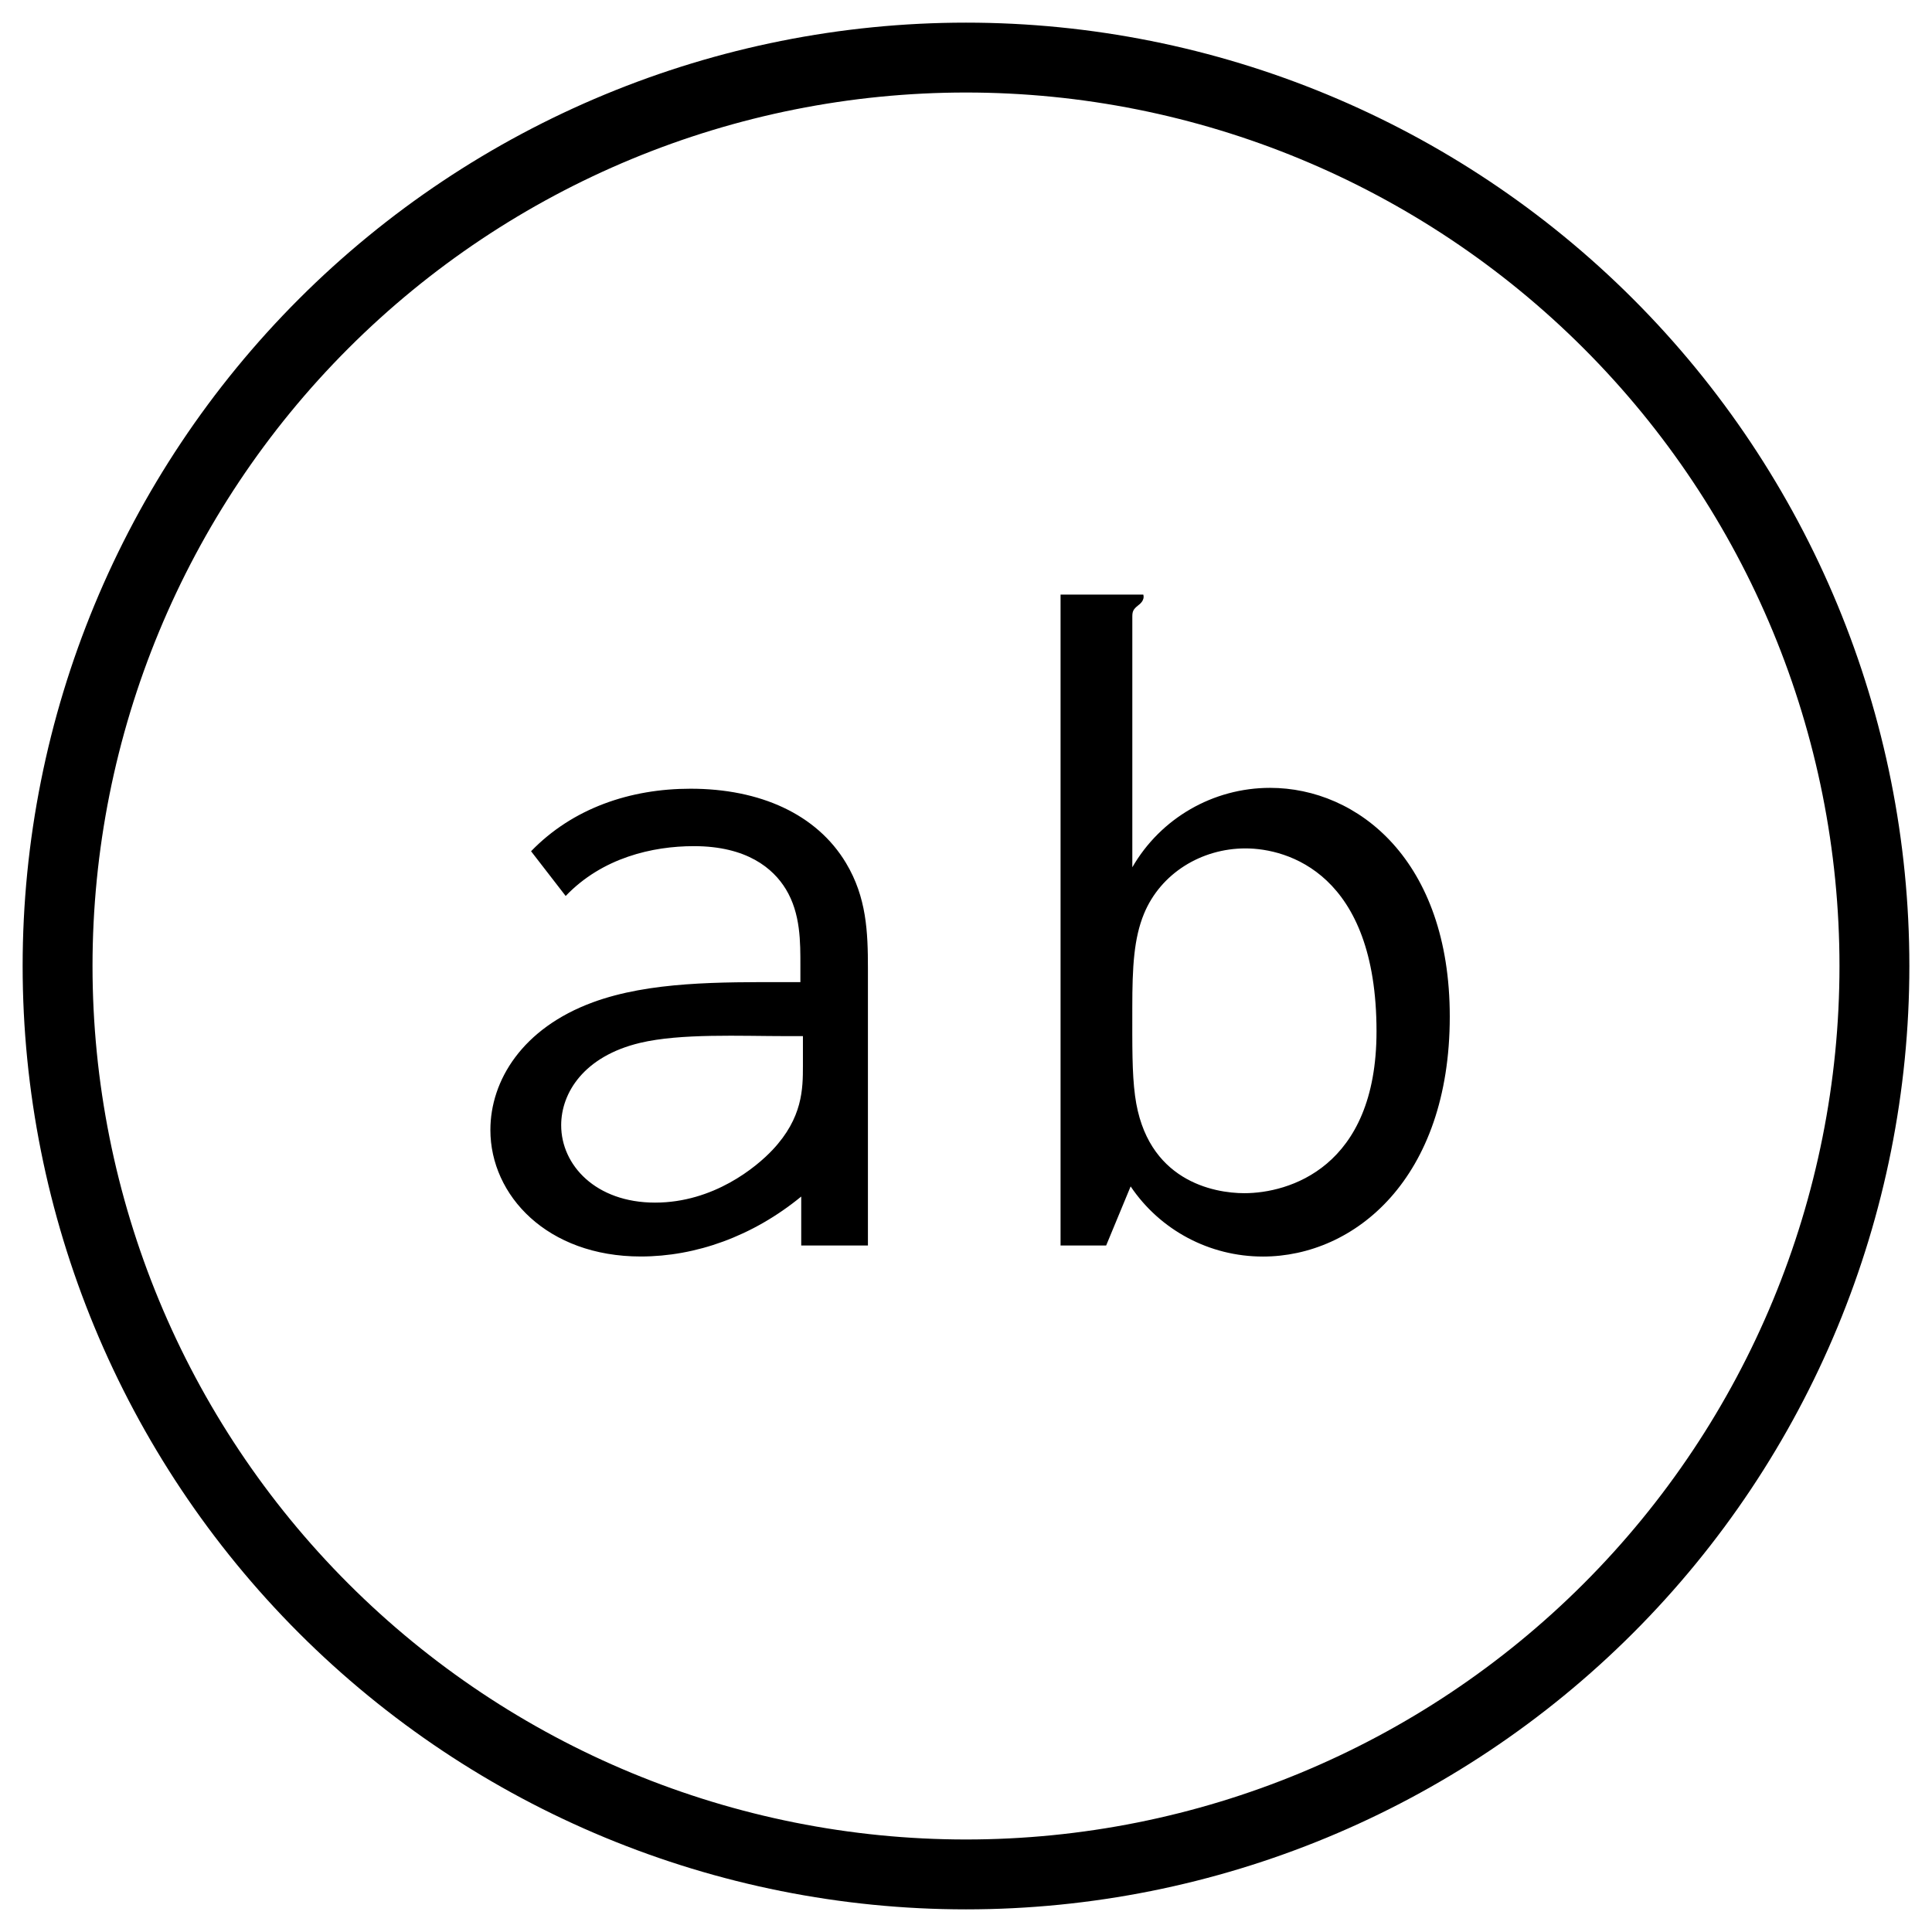
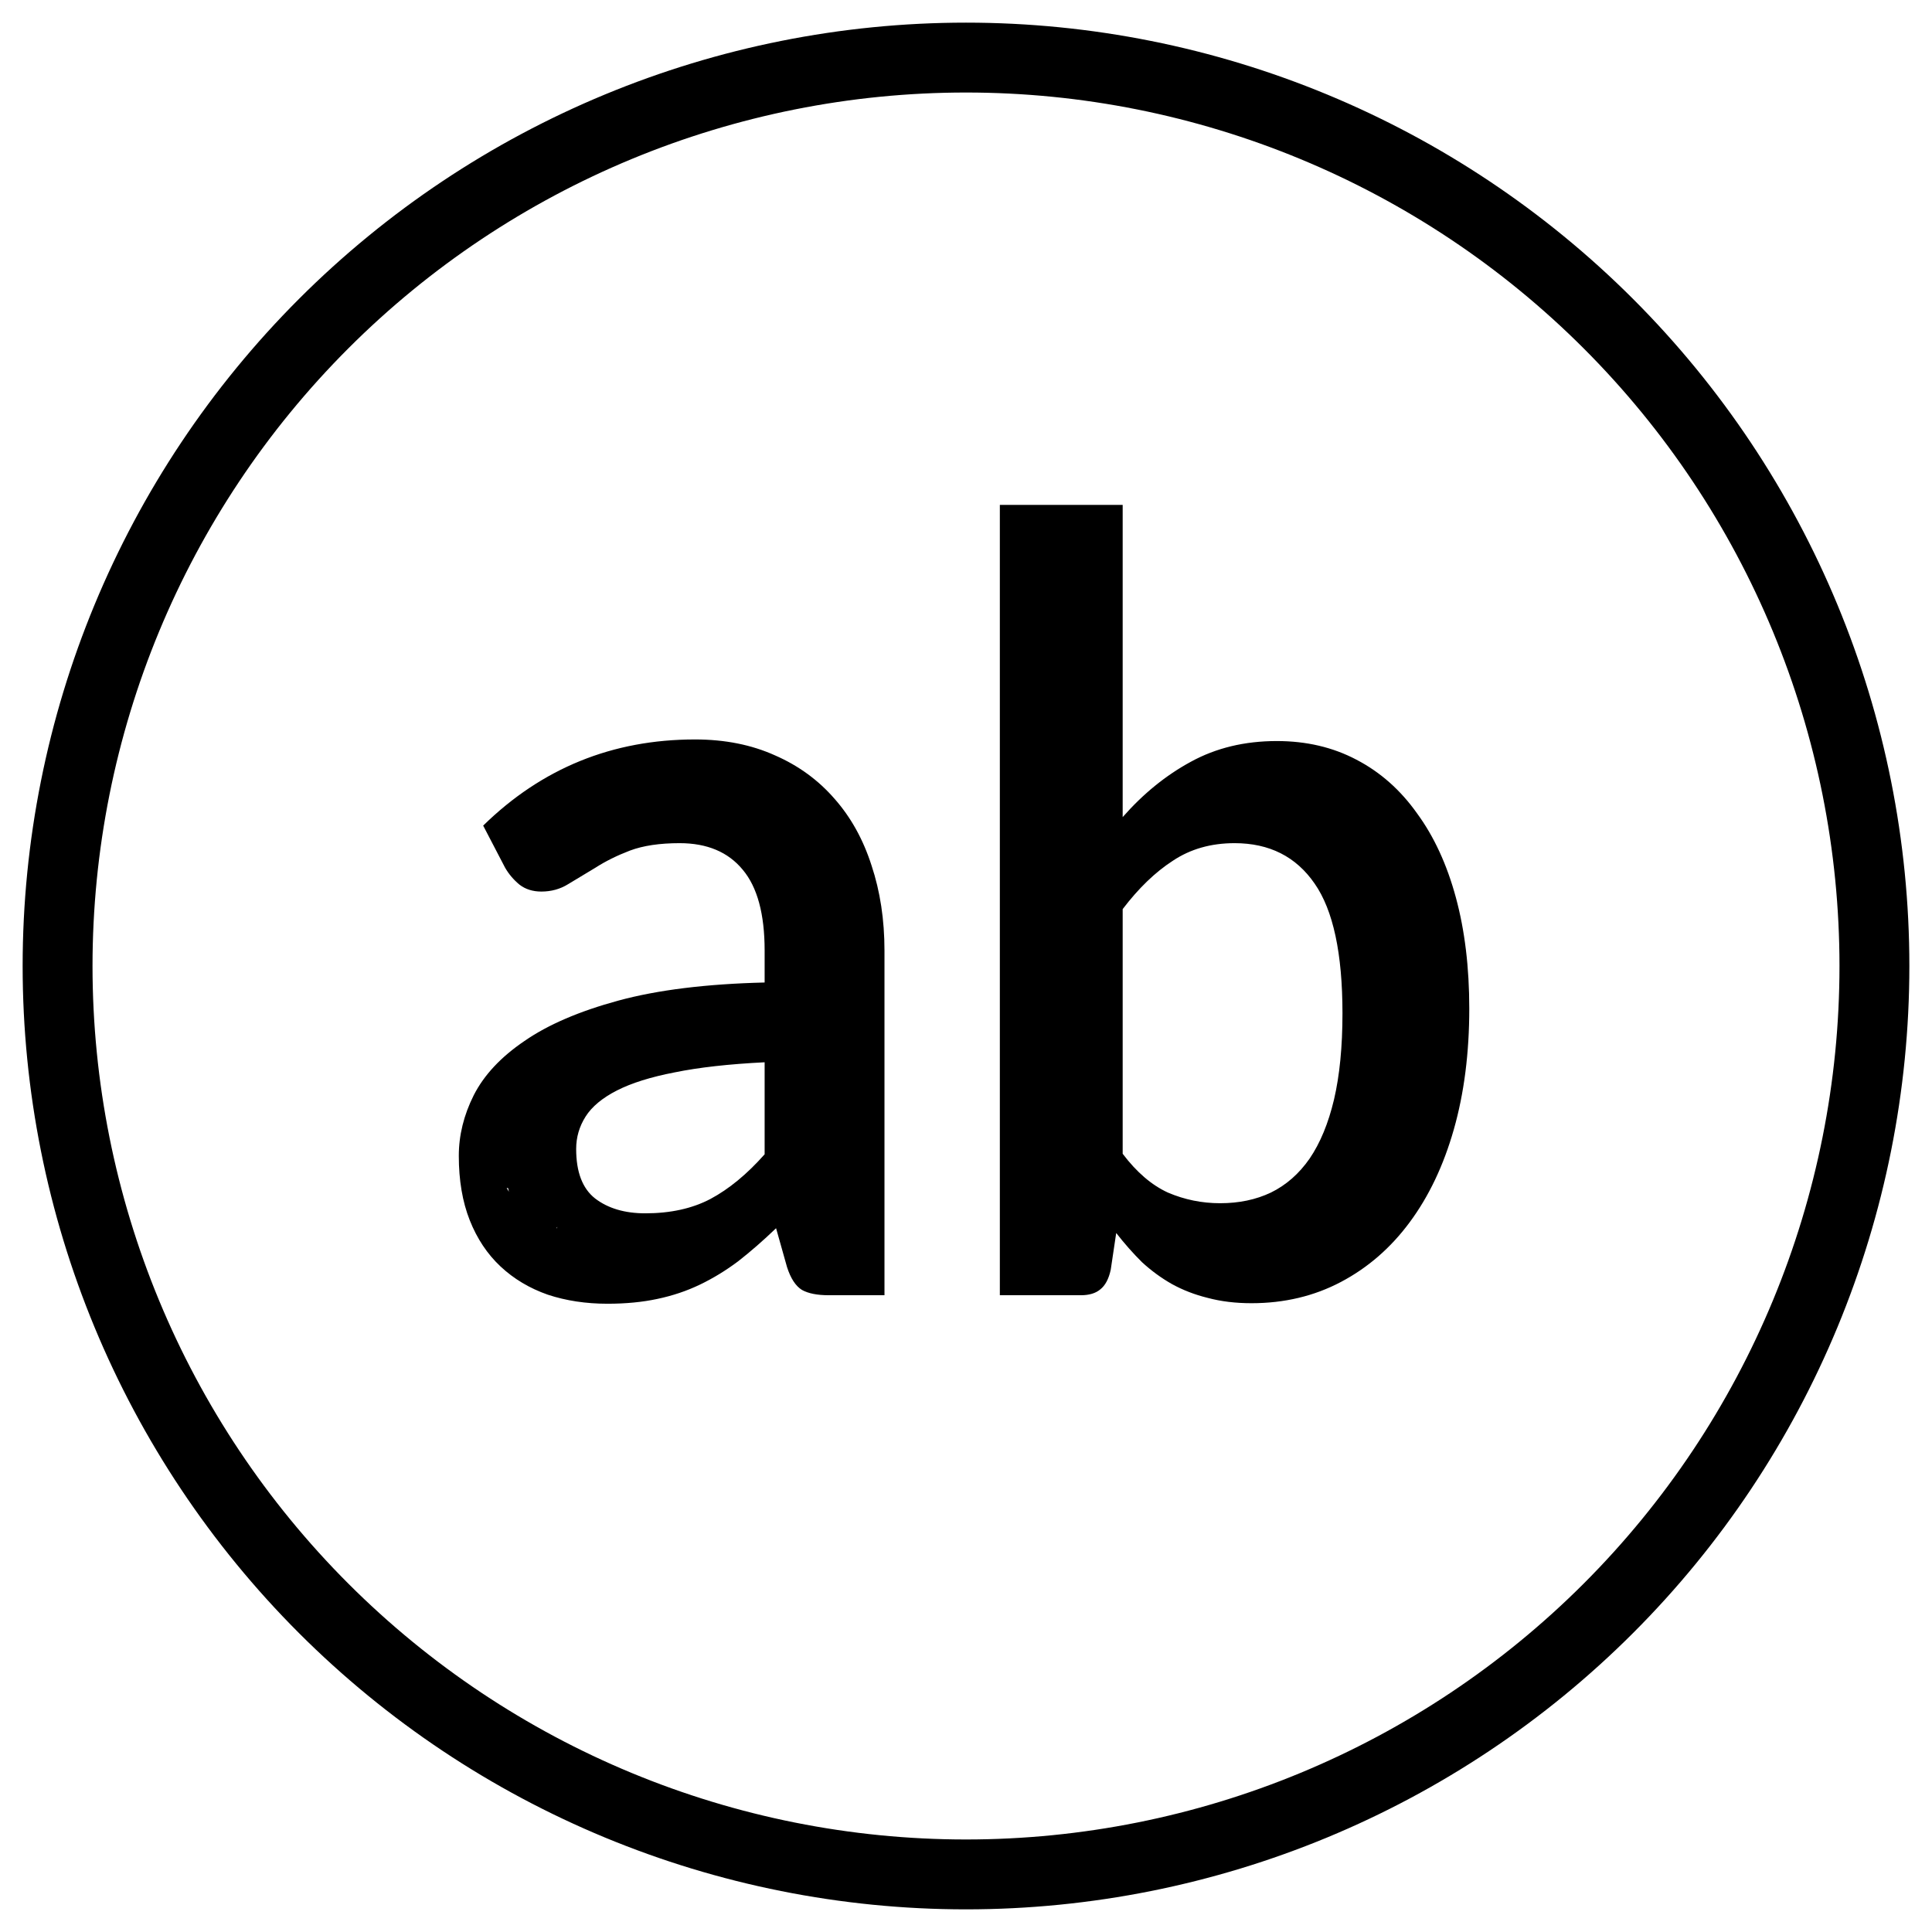
- <svg xmlns="http://www.w3.org/2000/svg" width="1024" height="1024" viewBox="0 0 1024 1024" version="1.1" id="svg2">
-   <defs id="defs8" />
-   <path id="ab" style="fill:#000000;fill-rule:evenodd;stroke:none;stroke-width:1" d="m 281.475,451.174 18.347,23.717 c 19.402,-20.312 46.071,-26.415 67.959,-26.415 28.136,0 42.046,11.821 48.732,22.8 7.892,12.961 7.709,28.202 7.709,40.756 l 0,8.502 -7.607,0 c -34.893,0 -72.243,-0.367 -102.382,10.71 -37.364,13.732 -54.318,41.418 -54.318,67.677 0,34.752 30.204,67.045 79.696,67.045 29.096,0 59.212,-10.591 85.058,-31.772 l 0,25.954 35.351,0 0,-146.774 c 0,-19.416 -0.697,-37.756 -11.631,-55.978 -15.546,-25.909 -45.606,-39.36 -82.374,-39.36 -31.956,0 -62.41,10.28 -84.54,33.138 l 0,0 z m 144.089,97.998 0,15.662 c 0,12.271 -0.104,27.635 -16.084,44.62 -8.607,9.148 -31.26,27.955 -62.287,27.955 -31.406,0 -49.758,-19.833 -49.758,-41.008 0,-17.207 12.081,-36.554 41.78,-43.644 21.514,-5.136 53.231,-3.586 77.846,-3.586 l 8.502,0 z m 136.554,-234.033 0,345.008 24.164,0 12.977,-31.324 c 15.557,23.112 41.693,37.175 70.118,37.175 48.574,0 99.032,-41.272 99.032,-127.209 0,-82.756 -48.703,-121.209 -95.259,-121.209 -30.17,0 -57.975,16.059 -72.997,42.095 l 0,-132.902 c 0,-2.755 0.561,-3.889 2.996,-5.823 0.869,-0.691 3.705,-2.696 2.821,-5.812 l -43.853,0 z m 98.029,134.534 c 22.261,0 69.435,13.321 69.435,96.957 0,72.545 -46.859,85.785 -70.028,85.785 -16.202,0 -51.989,-6.475 -57.958,-51.636 -1.629,-12.321 -1.456,-26.279 -1.456,-46.78 0,-21.425 0.823,-36.672 6.209,-49.706 8.826,-21.359 30.35,-34.621 53.798,-34.621 l 0,0 z M 512,12 C 379.399,12 252.21,64.684 158.447,158.447 64.684,252.21 12,379.399 12,512 12,644.601 64.684,771.79 158.447,865.553 252.21,959.316 379.399,1012 512,1012 644.601,1012 771.79,959.316 865.553,865.553 959.316,771.79 1012,644.601 1012,512 1012,379.399 959.316,252.21 865.553,158.447 771.79,64.684 644.601,12 512,12 Z m 0,37.037 c 122.793,0 240.536,48.772 327.363,135.6 86.827,86.827 135.6,204.571 135.6,327.363 0,122.793 -48.772,240.536 -135.6,327.363 C 752.536,926.191 634.793,974.963 512,974.963 389.207,974.963 271.464,926.191 184.637,839.363 97.809,752.536 49.037,634.793 49.037,512 49.037,389.207 97.809,271.464 184.637,184.637 271.464,97.809 389.207,49.037 512,49.037 Z" />
+ <svg xmlns="http://www.w3.org/2000/svg" width="1024" height="1024">
+   <g style="font-size:400px;font-family:Lato;-inkscape-font-specification:Lato;letter-spacing:0;white-space:pre">
+     <path d="M529.95 527.502v-297.2h49.4v117.4q12.4-13.2 27.4-20.8 15.2-7.8 34.6-7.8 17.8 0 32 7 14.4 7 24.4 20.2 10.2 13 15.6 31.6t5.4 41.8q0 25-6.2 45.4t-17.8 35q-11.4 14.4-27.6 22.4-16.2 8-36 8-9.6 0-17.6-2-7.8-1.8-14.4-5.2-6.4-3.4-12-8.2-5.4-5-10.4-11l-2.2 13.8q-1.2 5.2-4.2 7.4-2.8 2.2-7.8 2.2zm94.4-170q-14.2 0-24.8 6.6-10.6 6.4-20.2 18.2v92q8.4 10.4 18.2 14.6 10 4 21 4 11.4 0 20.4-4 9.2-4.2 15.6-12.8 6.4-8.8 9.8-22.2 3.4-13.6 3.4-32.4 0-33.8-11.2-48.8-11.2-15.2-32.2-15.2zm-163.2 170q-7 0-10.8-2-3.8-2.2-6-8.6l-4.4-14.6q-7.8 7-15.2 12.4-7.4 5.2-15.4 8.8-8 3.6-17.2 5.4-9 1.8-20 1.8-13 0-24-3.4-11-3.6-19-10.6t-12.4-17.4q-4.4-10.4-4.4-24.2 0-11.6 6-22.8 6.2-11.4 20.4-20.4 14.2-9.2 37.8-15.2 23.6-6 58.8-6.8v-12q0-20.6-8.8-30.4-8.8-10-25.4-10-12 0-20 2.8-7.8 2.8-13.8 6.4-6 3.4-11 6.2-4.8 2.8-10.8 2.8-5.2 0-8.8-2.6-3.6-2.8-5.8-6.4l-8.8-15.8q35.4-32.4 85.2-32.4 18 0 32.2 6 14.2 5.8 24 16.4 9.8 10.4 14.8 25 5.2 14.6 5.2 32v129.6zm-73.8-30.8q15.2 0 26.2-5.4 11.2-5.6 21.8-16.8v-34.6q-21.6 1-36.2 3.8-14.4 2.6-23.2 6.8-8.8 4.2-12.6 9.8-3.8 5.6-3.8 12.2 0 13 7.6 18.6 7.8 5.6 20.2 5.6zM516.338 48.945c-100.62 0-197.133 37.38-268.282 103.904-71.149 66.525-111.127 156.765-111.127 250.846 0 94.08 39.978 184.32 111.127 250.845 71.15 66.525 167.662 103.904 268.282 103.904 100.62 0 197.133-37.379 268.282-103.904 71.15-66.525 111.127-156.765 111.127-250.845 0-94.08-39.977-184.32-111.127-250.846C713.47 86.324 616.957 48.945 516.337 48.945Zm0 26.278c93.178 0 182.523 34.604 248.41 96.208 65.886 61.604 102.895 145.142 102.895 232.264 0 87.12-37.01 170.66-102.896 232.264-65.886 61.604-155.231 96.208-248.409 96.208-93.177 0-182.523-34.604-248.409-96.208S165.033 490.816 165.033 403.695c0-87.122 37.009-170.66 102.895-232.264 65.886-61.604 155.232-96.208 248.41-96.208zM331.608 487.18c.296.47.582.944.897 1.407-.107-.456-.227-.907-.334-1.363-.188-.01-.375-.033-.563-.044zm20.34 14.597c-.062.102-.127.203-.19.305l.114.381.076-.686z" transform="matrix(1.31784 0 0 1.40944 -168.45 -56.985)" />
+   </g>
</svg>
